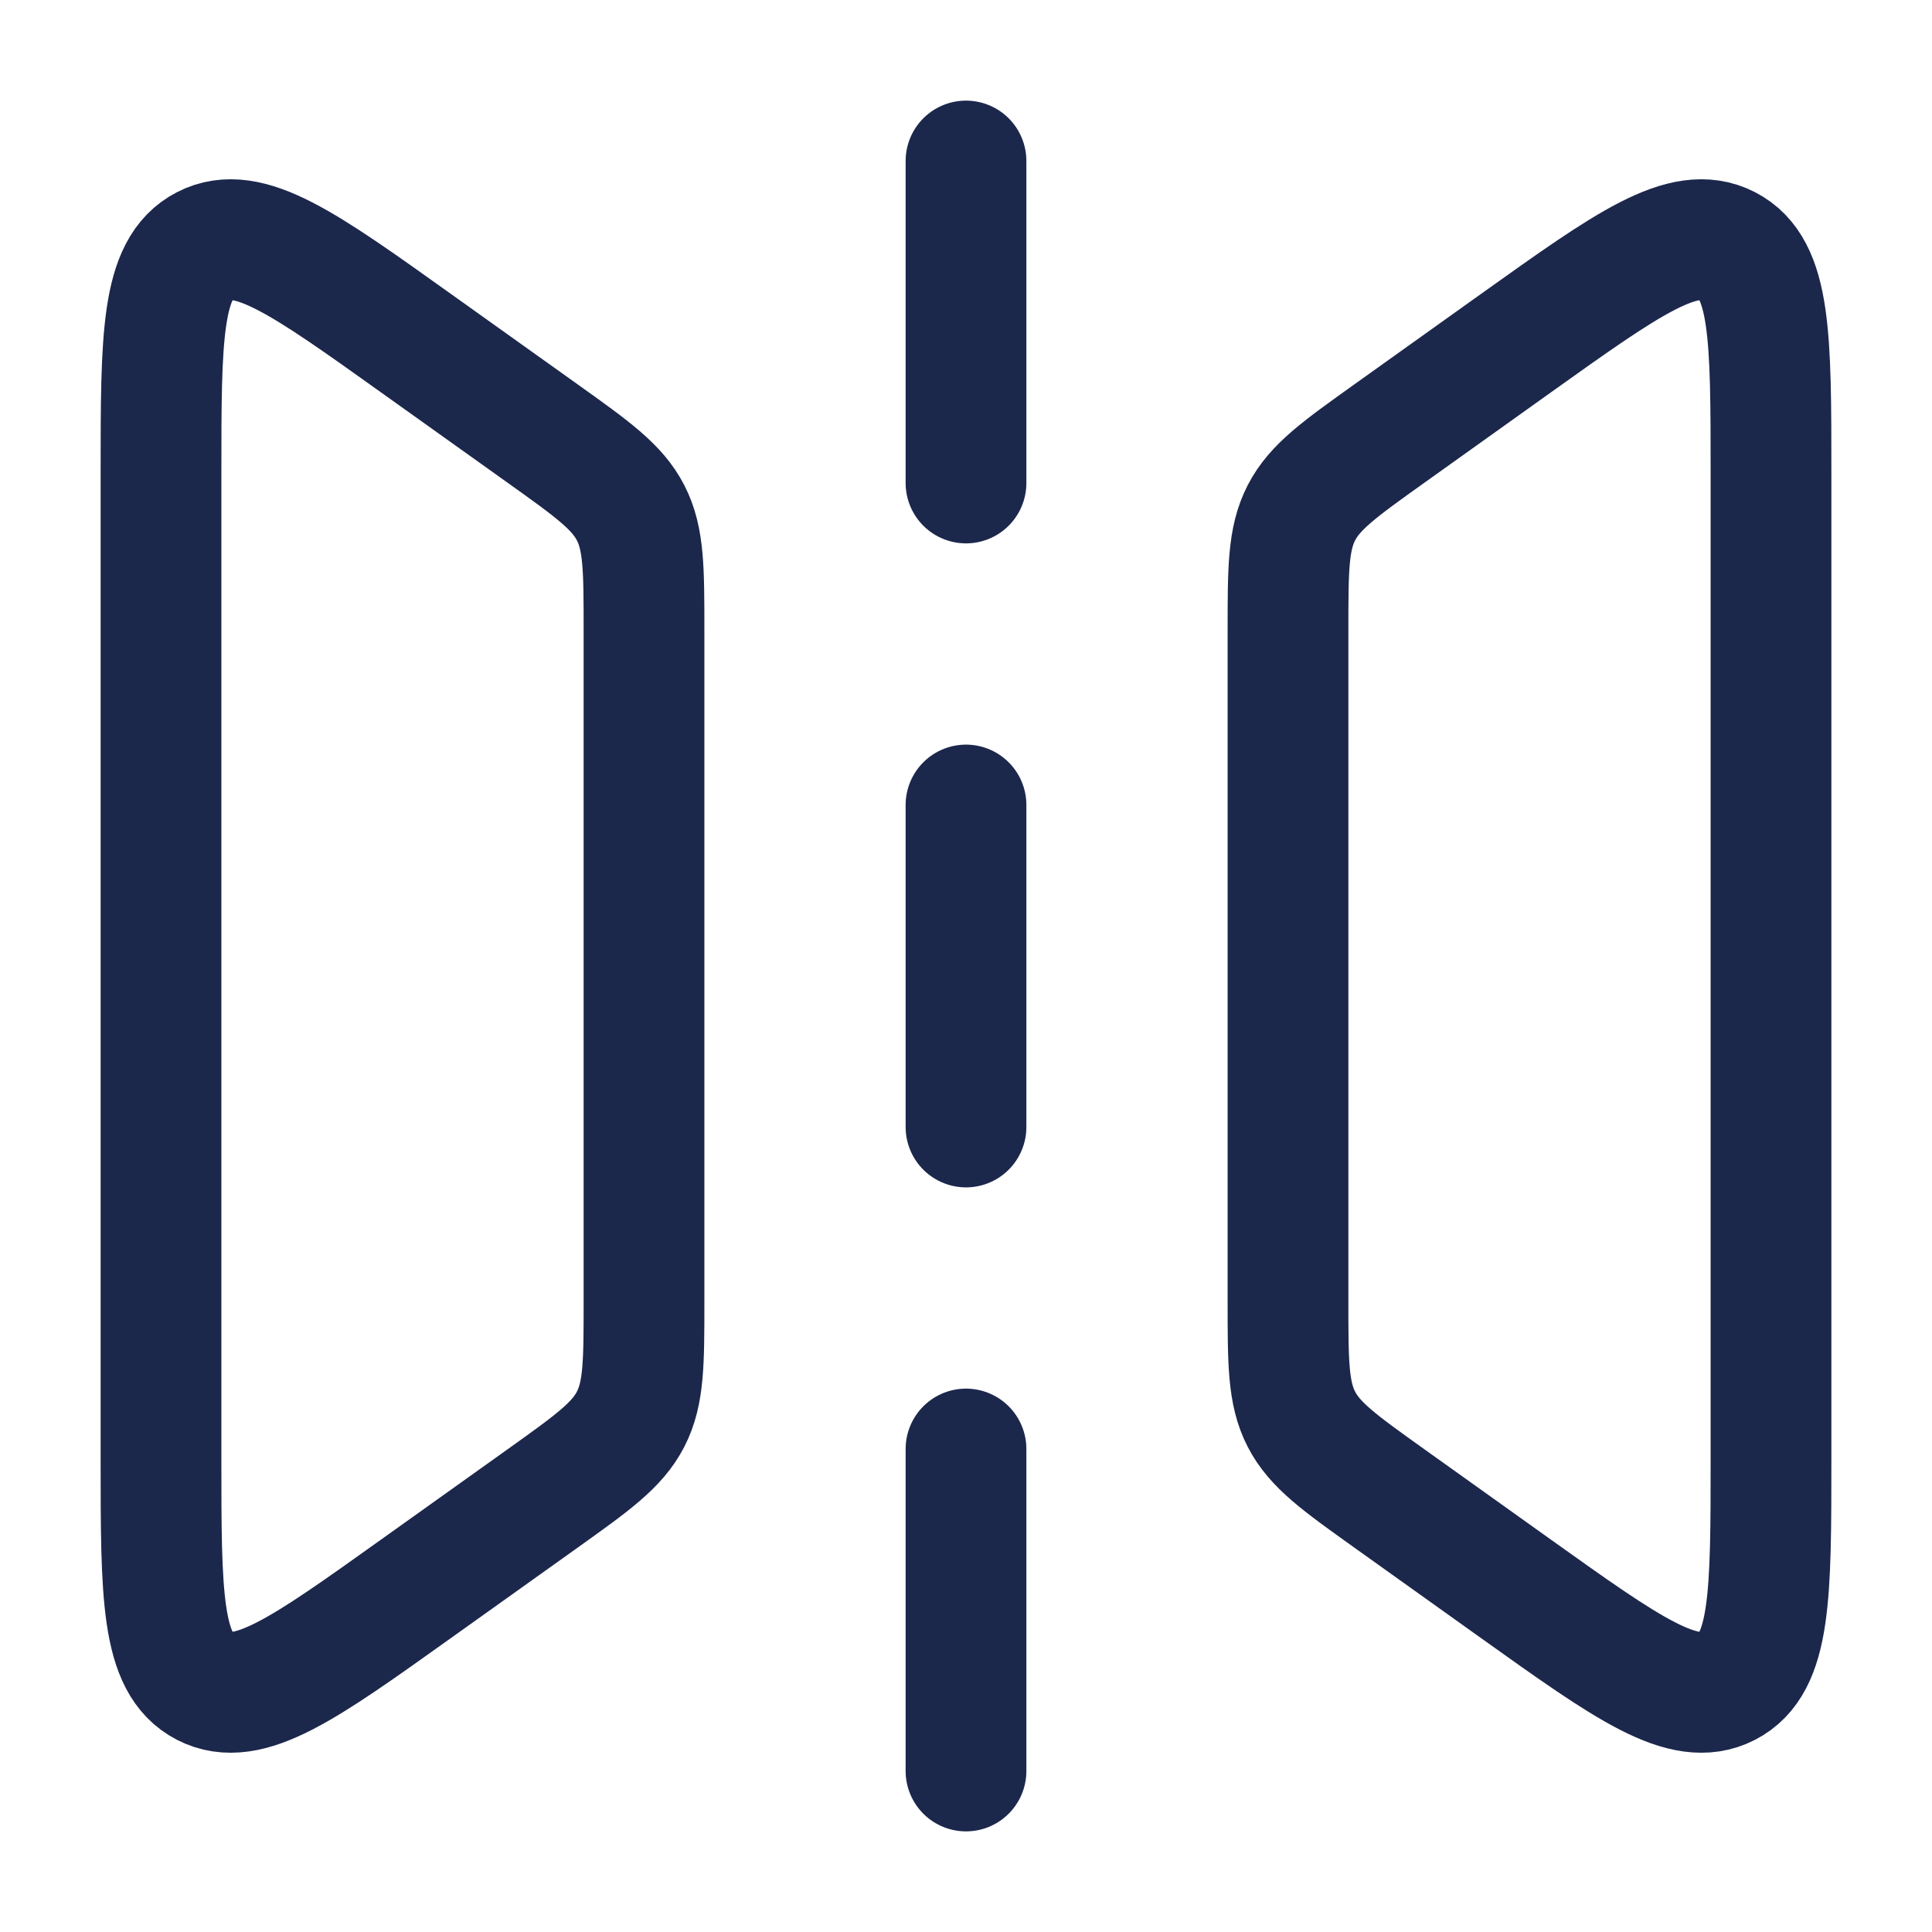
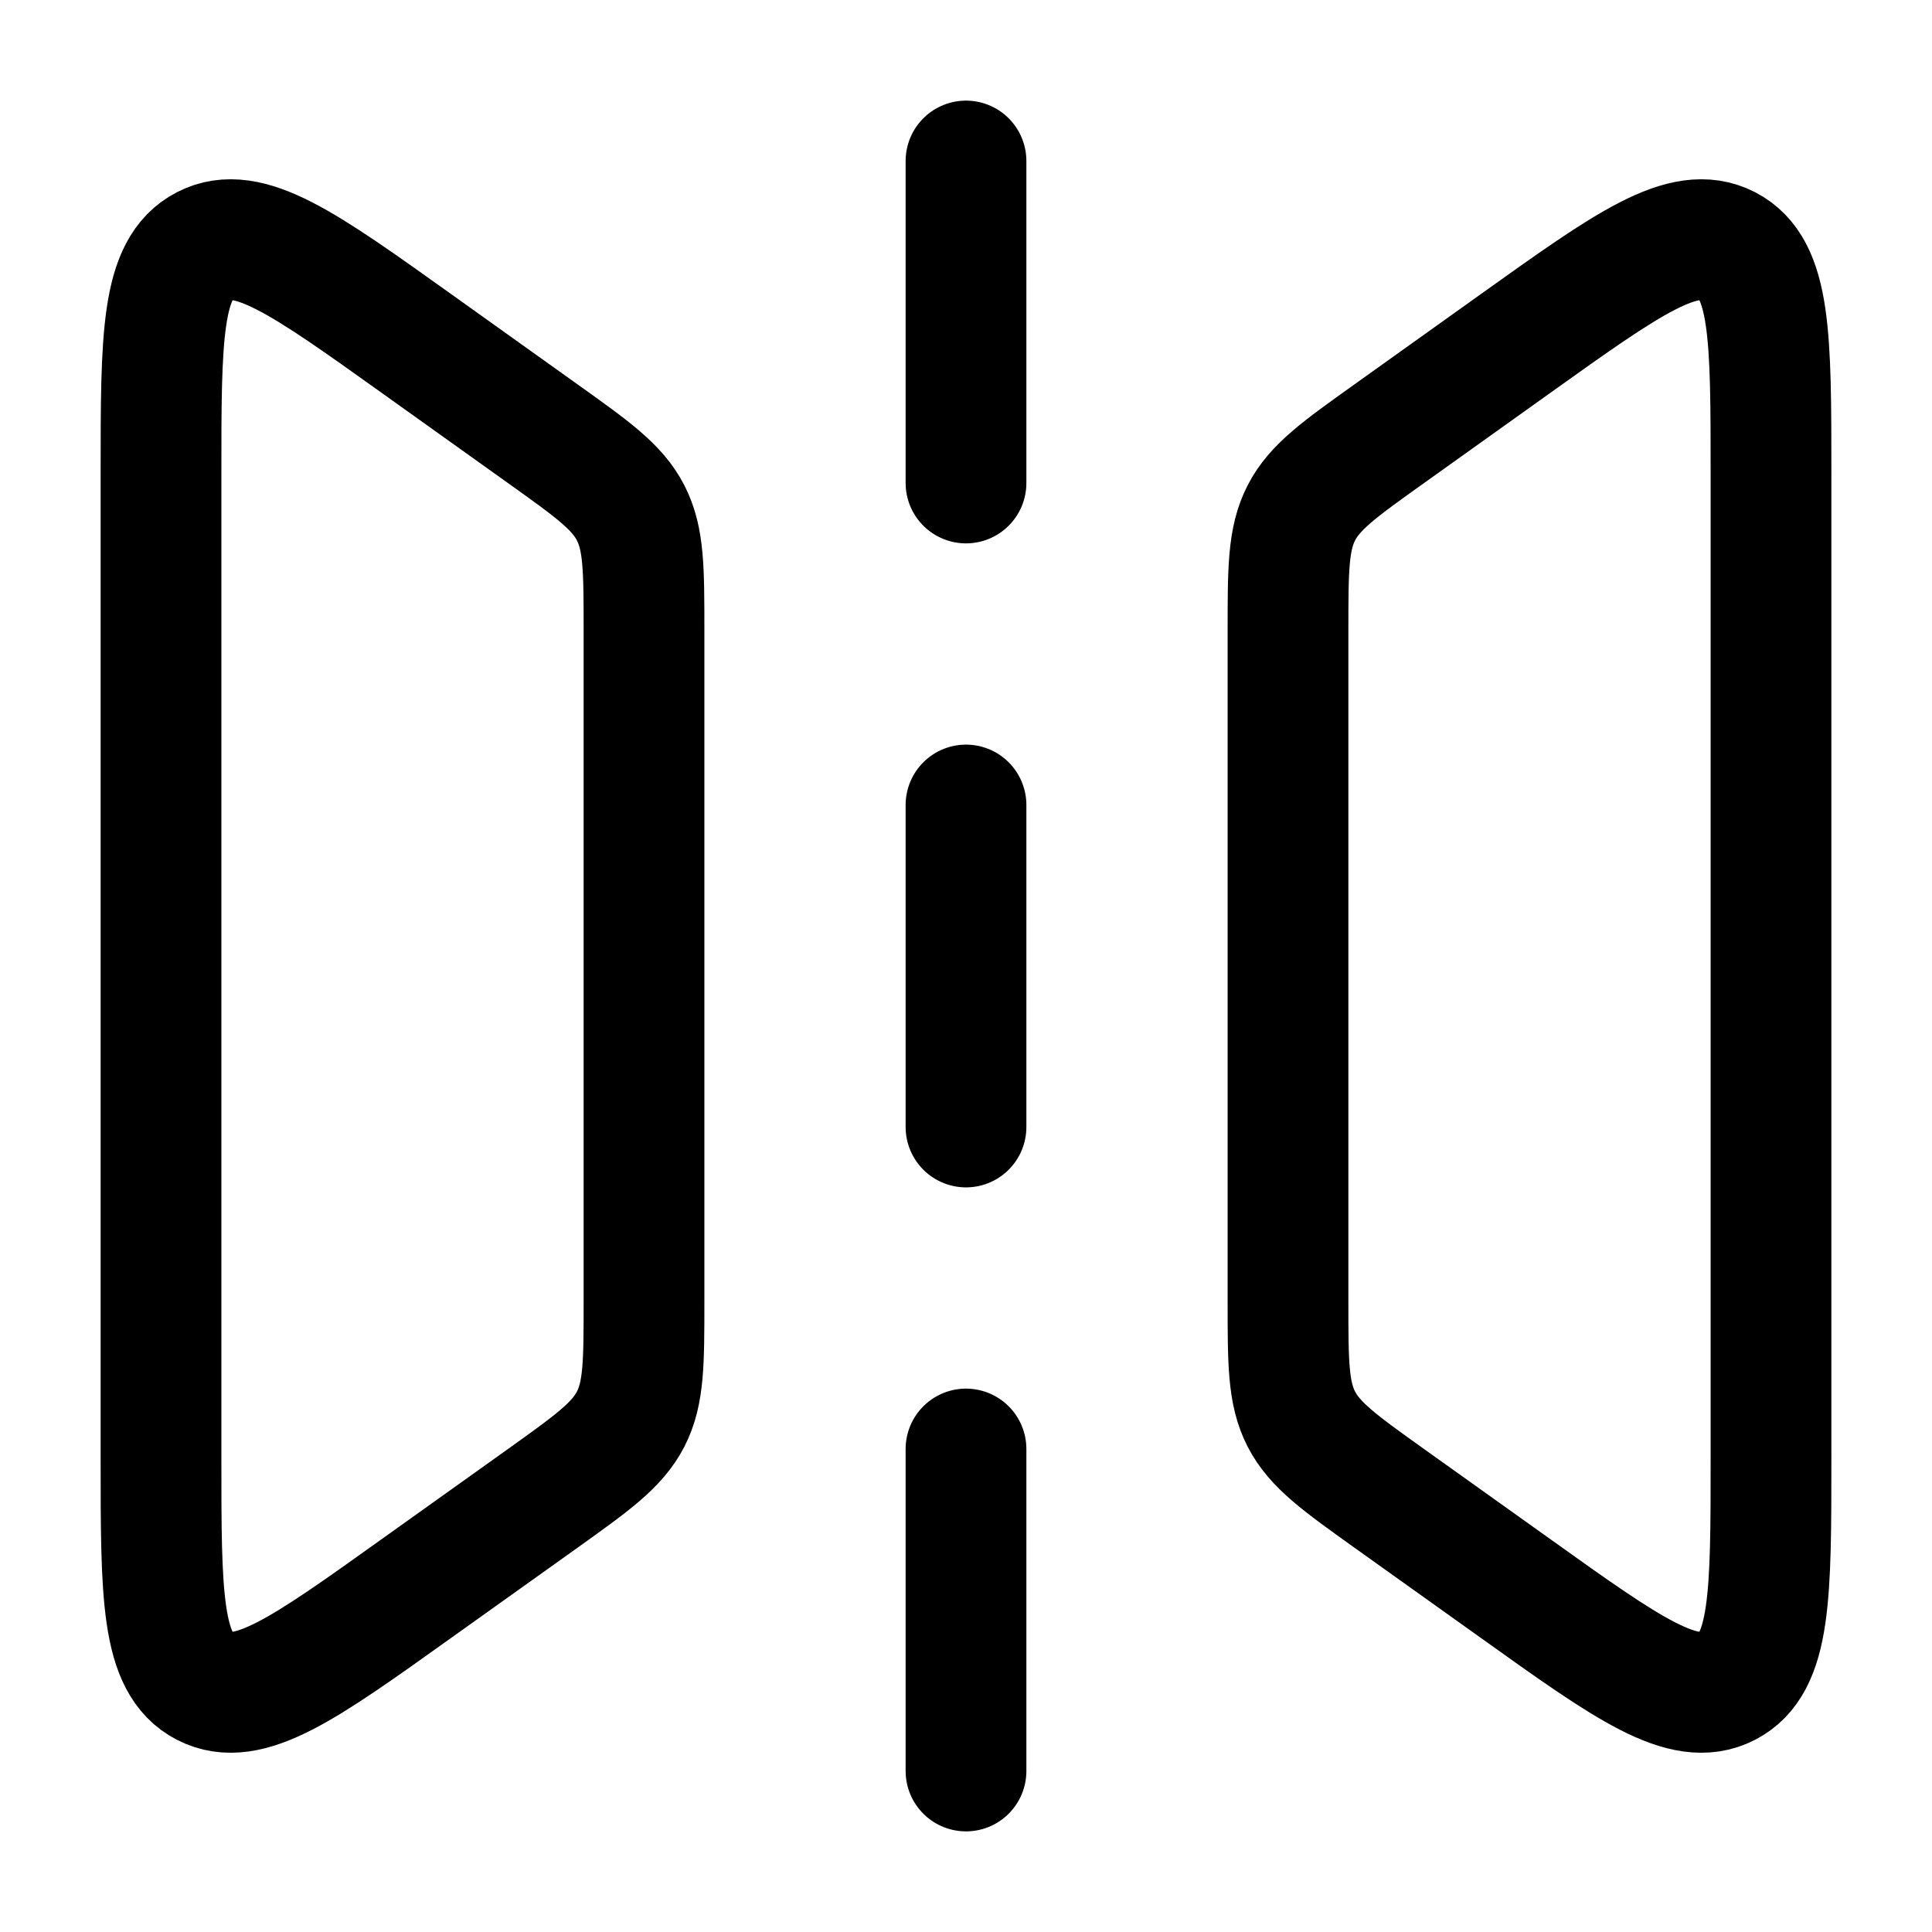
- <svg xmlns="http://www.w3.org/2000/svg" width="24" height="24" viewBox="0 0 24 24" fill="none">
-   <path d="M2 18.114V5.886C2 4.184 2 3.333 2.542 3.054C3.085 2.775 3.777 3.27 5.162 4.259L6.744 5.388C7.36 5.828 7.668 6.048 7.834 6.371C8 6.694 8 7.073 8 7.83V16.171C8 16.927 8 17.306 7.834 17.629C7.668 17.952 7.36 18.172 6.744 18.612L5.162 19.741C3.777 20.73 3.085 21.225 2.542 20.946C2 20.667 2 19.816 2 18.114Z" stroke="#1C274C" stroke-width="1.5" />
-   <path d="M22 18.114V5.886C22 4.184 22 3.333 21.458 3.054C20.915 2.775 20.223 3.27 18.837 4.259L17.256 5.388C16.64 5.828 16.332 6.048 16.166 6.371C16 6.694 16 7.073 16 7.83V16.171C16 16.927 16 17.306 16.166 17.629C16.332 17.952 16.64 18.172 17.256 18.612L18.837 19.741C20.223 20.73 20.915 21.225 21.458 20.946C22 20.667 22 19.816 22 18.114Z" stroke="#1C274C" stroke-width="1.5" />
-   <path d="M12 14V10" stroke="#1C274C" stroke-width="1.5" stroke-linecap="round" />
-   <path d="M12 6V2" stroke="#1C274C" stroke-width="1.5" stroke-linecap="round" />
-   <path d="M12 22V18" stroke="#1C274C" stroke-width="1.5" stroke-linecap="round" />
+ <svg xmlns="http://www.w3.org/2000/svg" width="24" height="24" viewBox="0 0 24 24">
+   <path fill="none" stroke="currentColor" stroke-linecap="round" stroke-width="1.5" d="M2 18.114V5.886c0-1.702 0-2.553.542-2.832c.543-.279 1.235.216 2.62 1.205l1.582 1.13c.616.44.924.659 1.09.982C8 6.694 8 7.073 8 7.83v8.34c0 .757 0 1.136-.166 1.459c-.167.323-.475.543-1.09.983l-1.582 1.129c-1.385.99-2.077 1.484-2.62 1.205C2 20.667 2 19.816 2 18.114Zm20 0V5.886c0-1.702 0-2.553-.542-2.832c-.543-.279-1.235.216-2.62 1.205l-1.582 1.13c-.616.44-.924.659-1.09.982C16 6.694 16 7.073 16 7.83v8.34c0 .757 0 1.136.166 1.459c.167.323.475.543 1.09.983l1.582 1.129c1.385.99 2.077 1.484 2.62 1.205c.542-.279.542-1.13.542-2.832ZM12 14v-4m0-4V2m0 20v-4" />
</svg>
